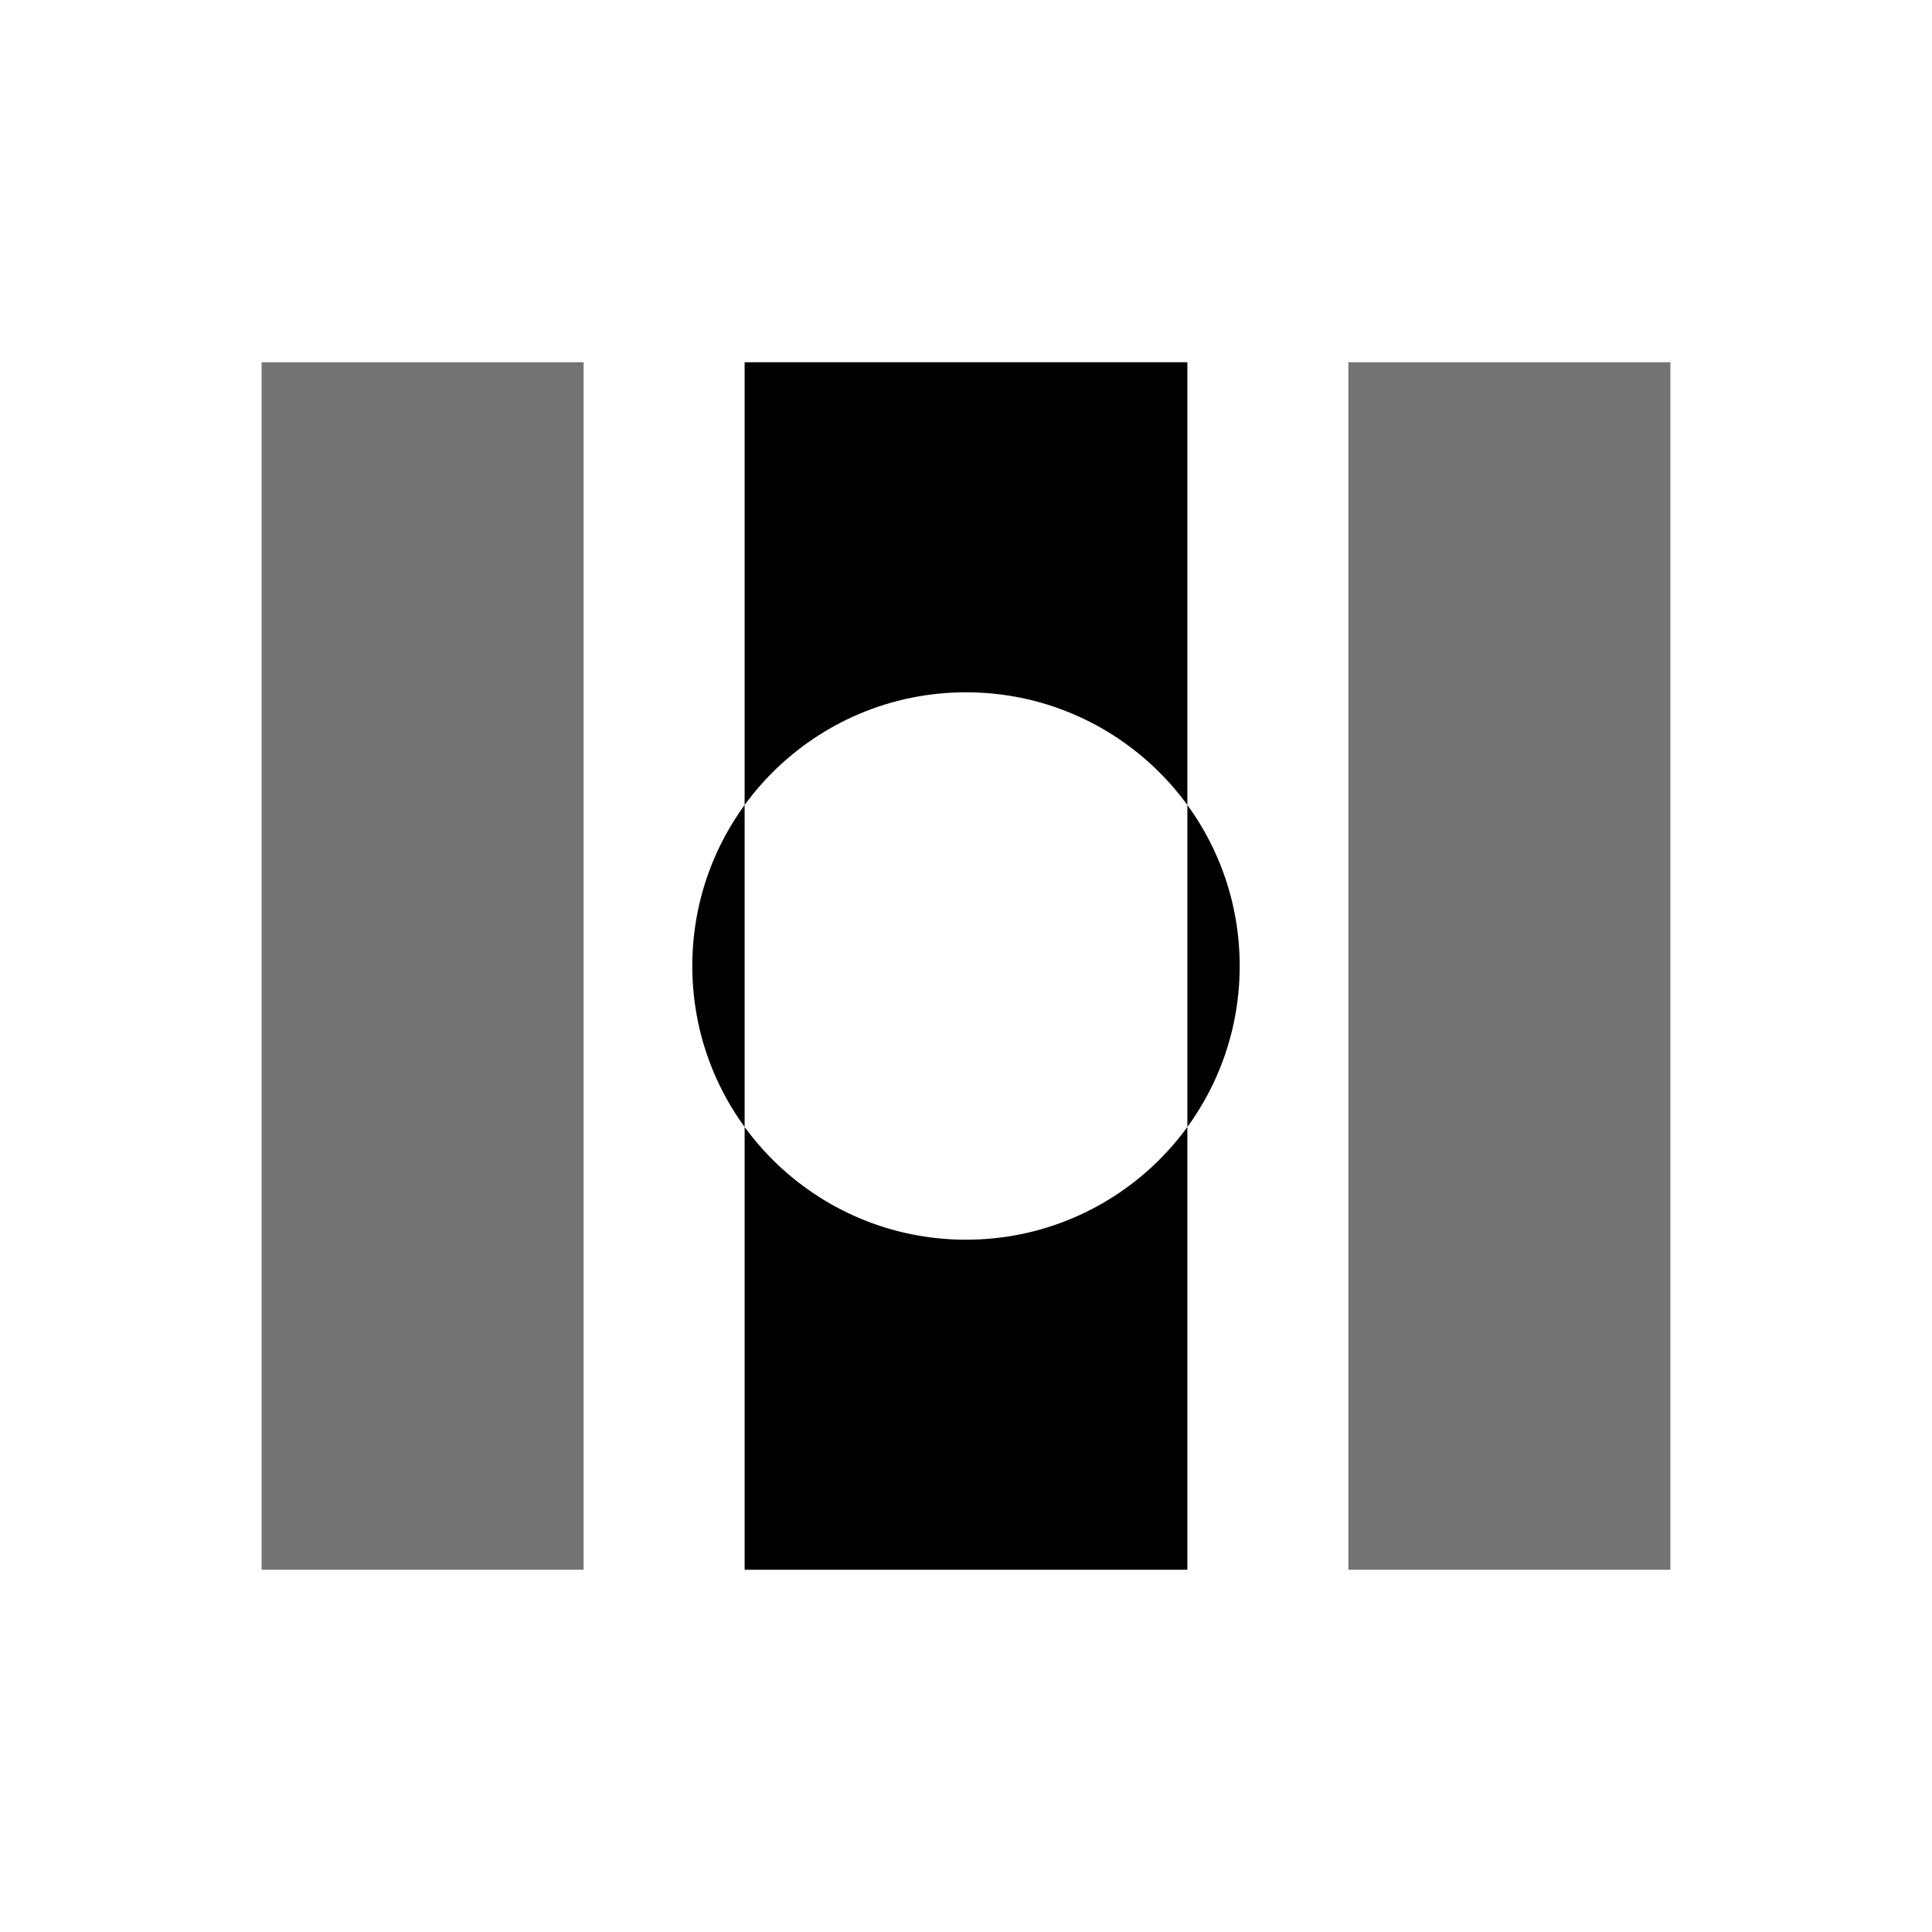
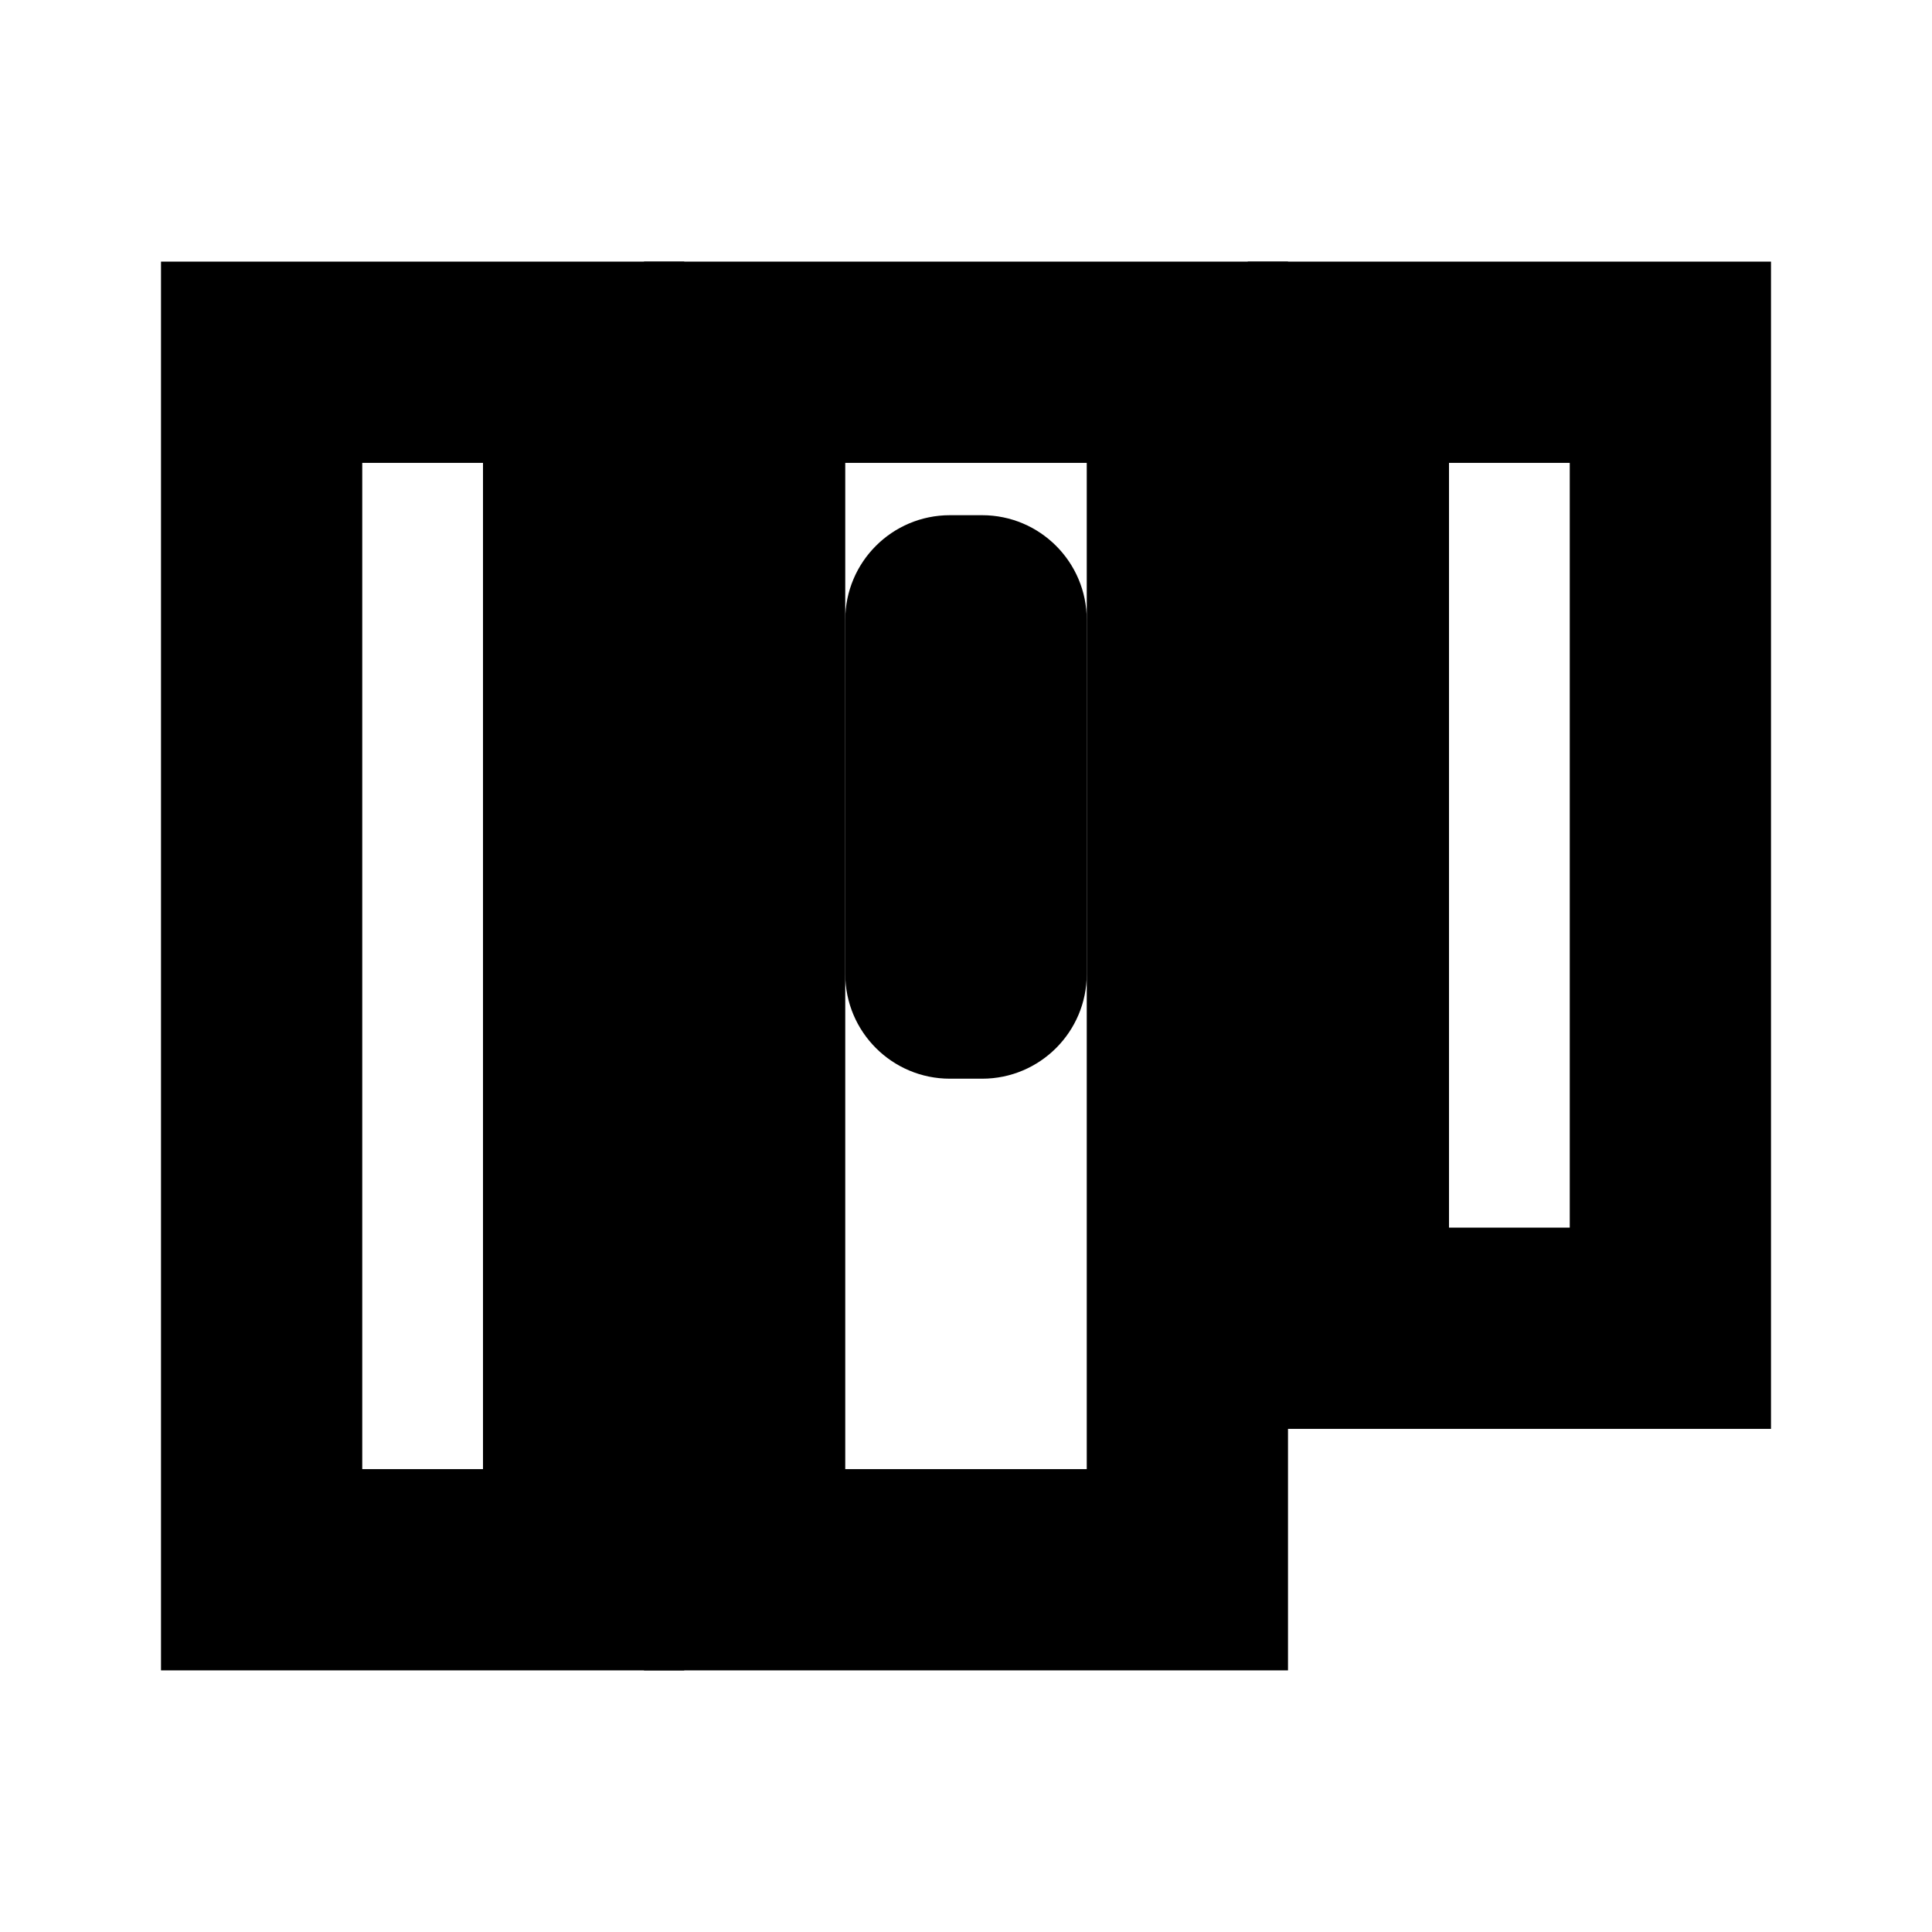
- <svg xmlns="http://www.w3.org/2000/svg" viewBox="0 0 24 24">
-   <path d="M3.25 4.5H7.25V19.5H3.25Z" opacity=".55" />
-   <path d="M16.75 4.5H20.75V19.5H16.75Z" opacity=".55" />
-   <path fill-rule="evenodd" clip-rule="evenodd" d="M9.25 4.5H14.75V19.5H9.25Z M12 8.6a3.4 3.4 0 1 0 0 6.8 3.4 3.4 0 1 0 0-6.8Z" />
+ <svg xmlns="http://www.w3.org/2000/svg" viewBox="0 0 24 24" fill="none">
+   <path d="M3.25 4.5H7.25V19.5H3.25Z" stroke="currentColor" stroke-width="2.5" />
+   <path d="M16.75 4.5H20.75V16.5H16.75Z" stroke="currentColor" stroke-width="2.5" />
+   <path d="M9.25 4.5H14.75V19.5H9.25Z" stroke="currentColor" stroke-width="2.5" />
+   <rect x="10.5" y="6.4" width="3" height="7" rx="1.3" fill="currentColor" />
</svg>
